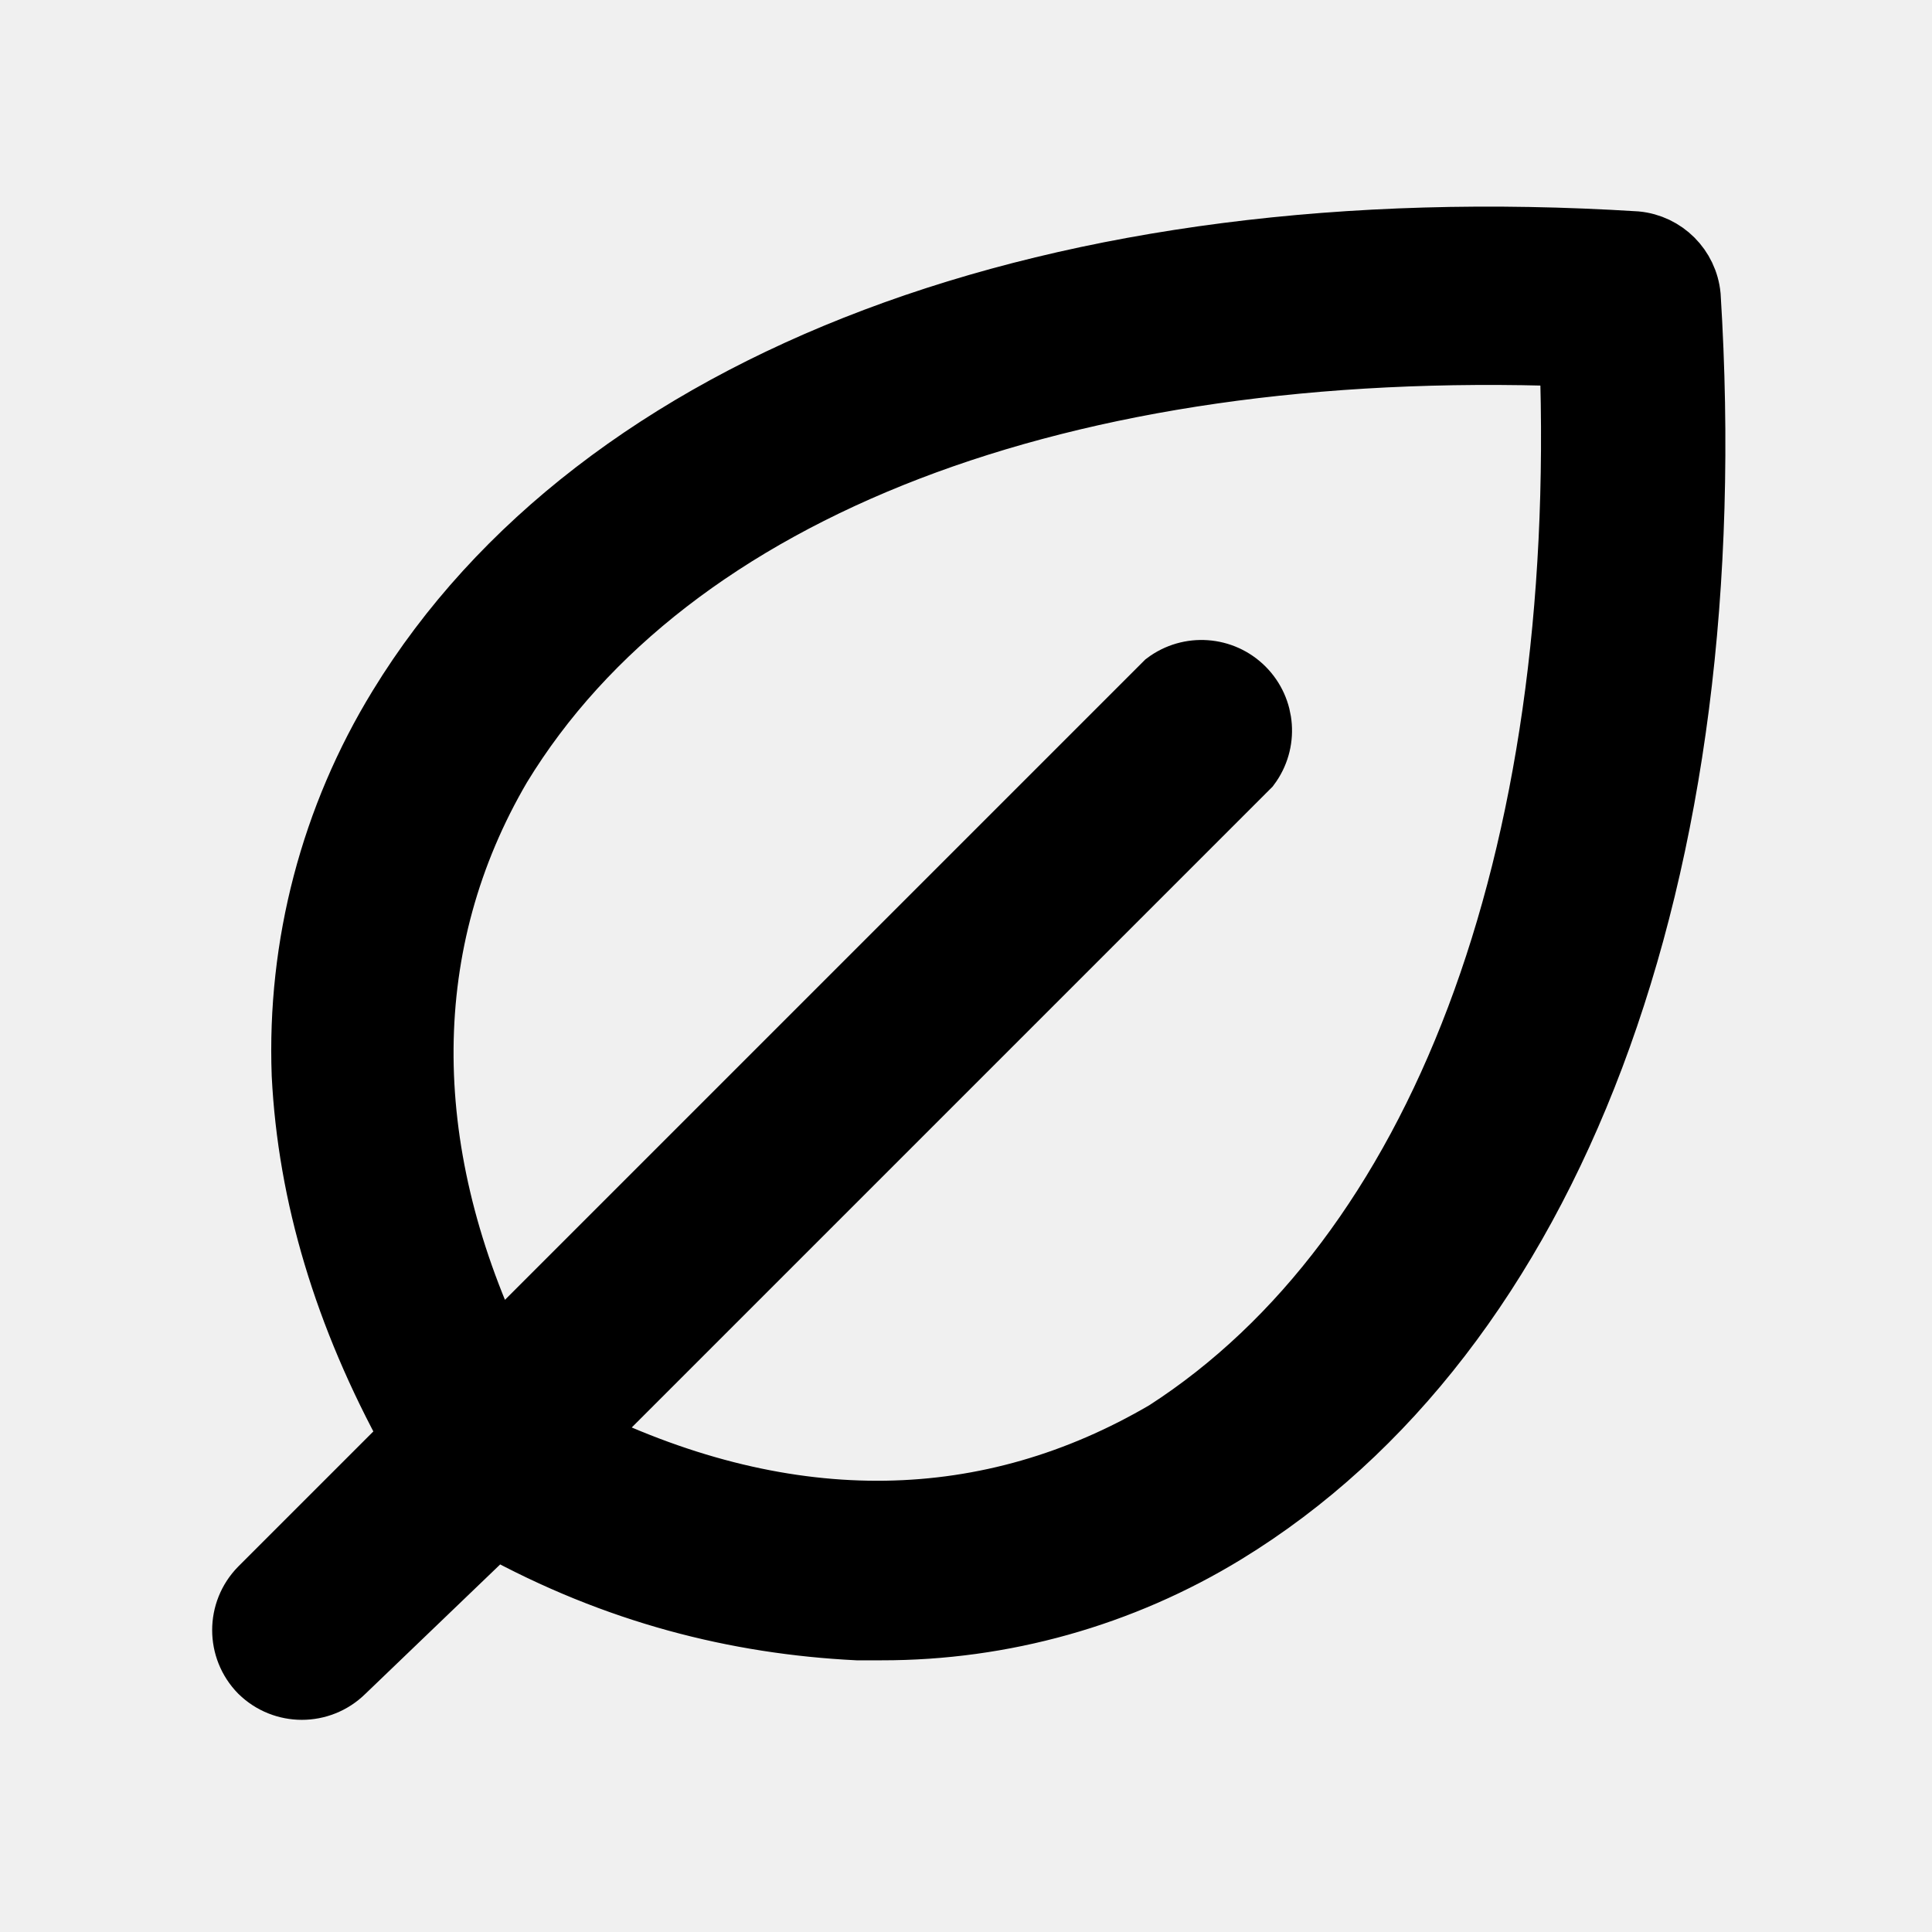
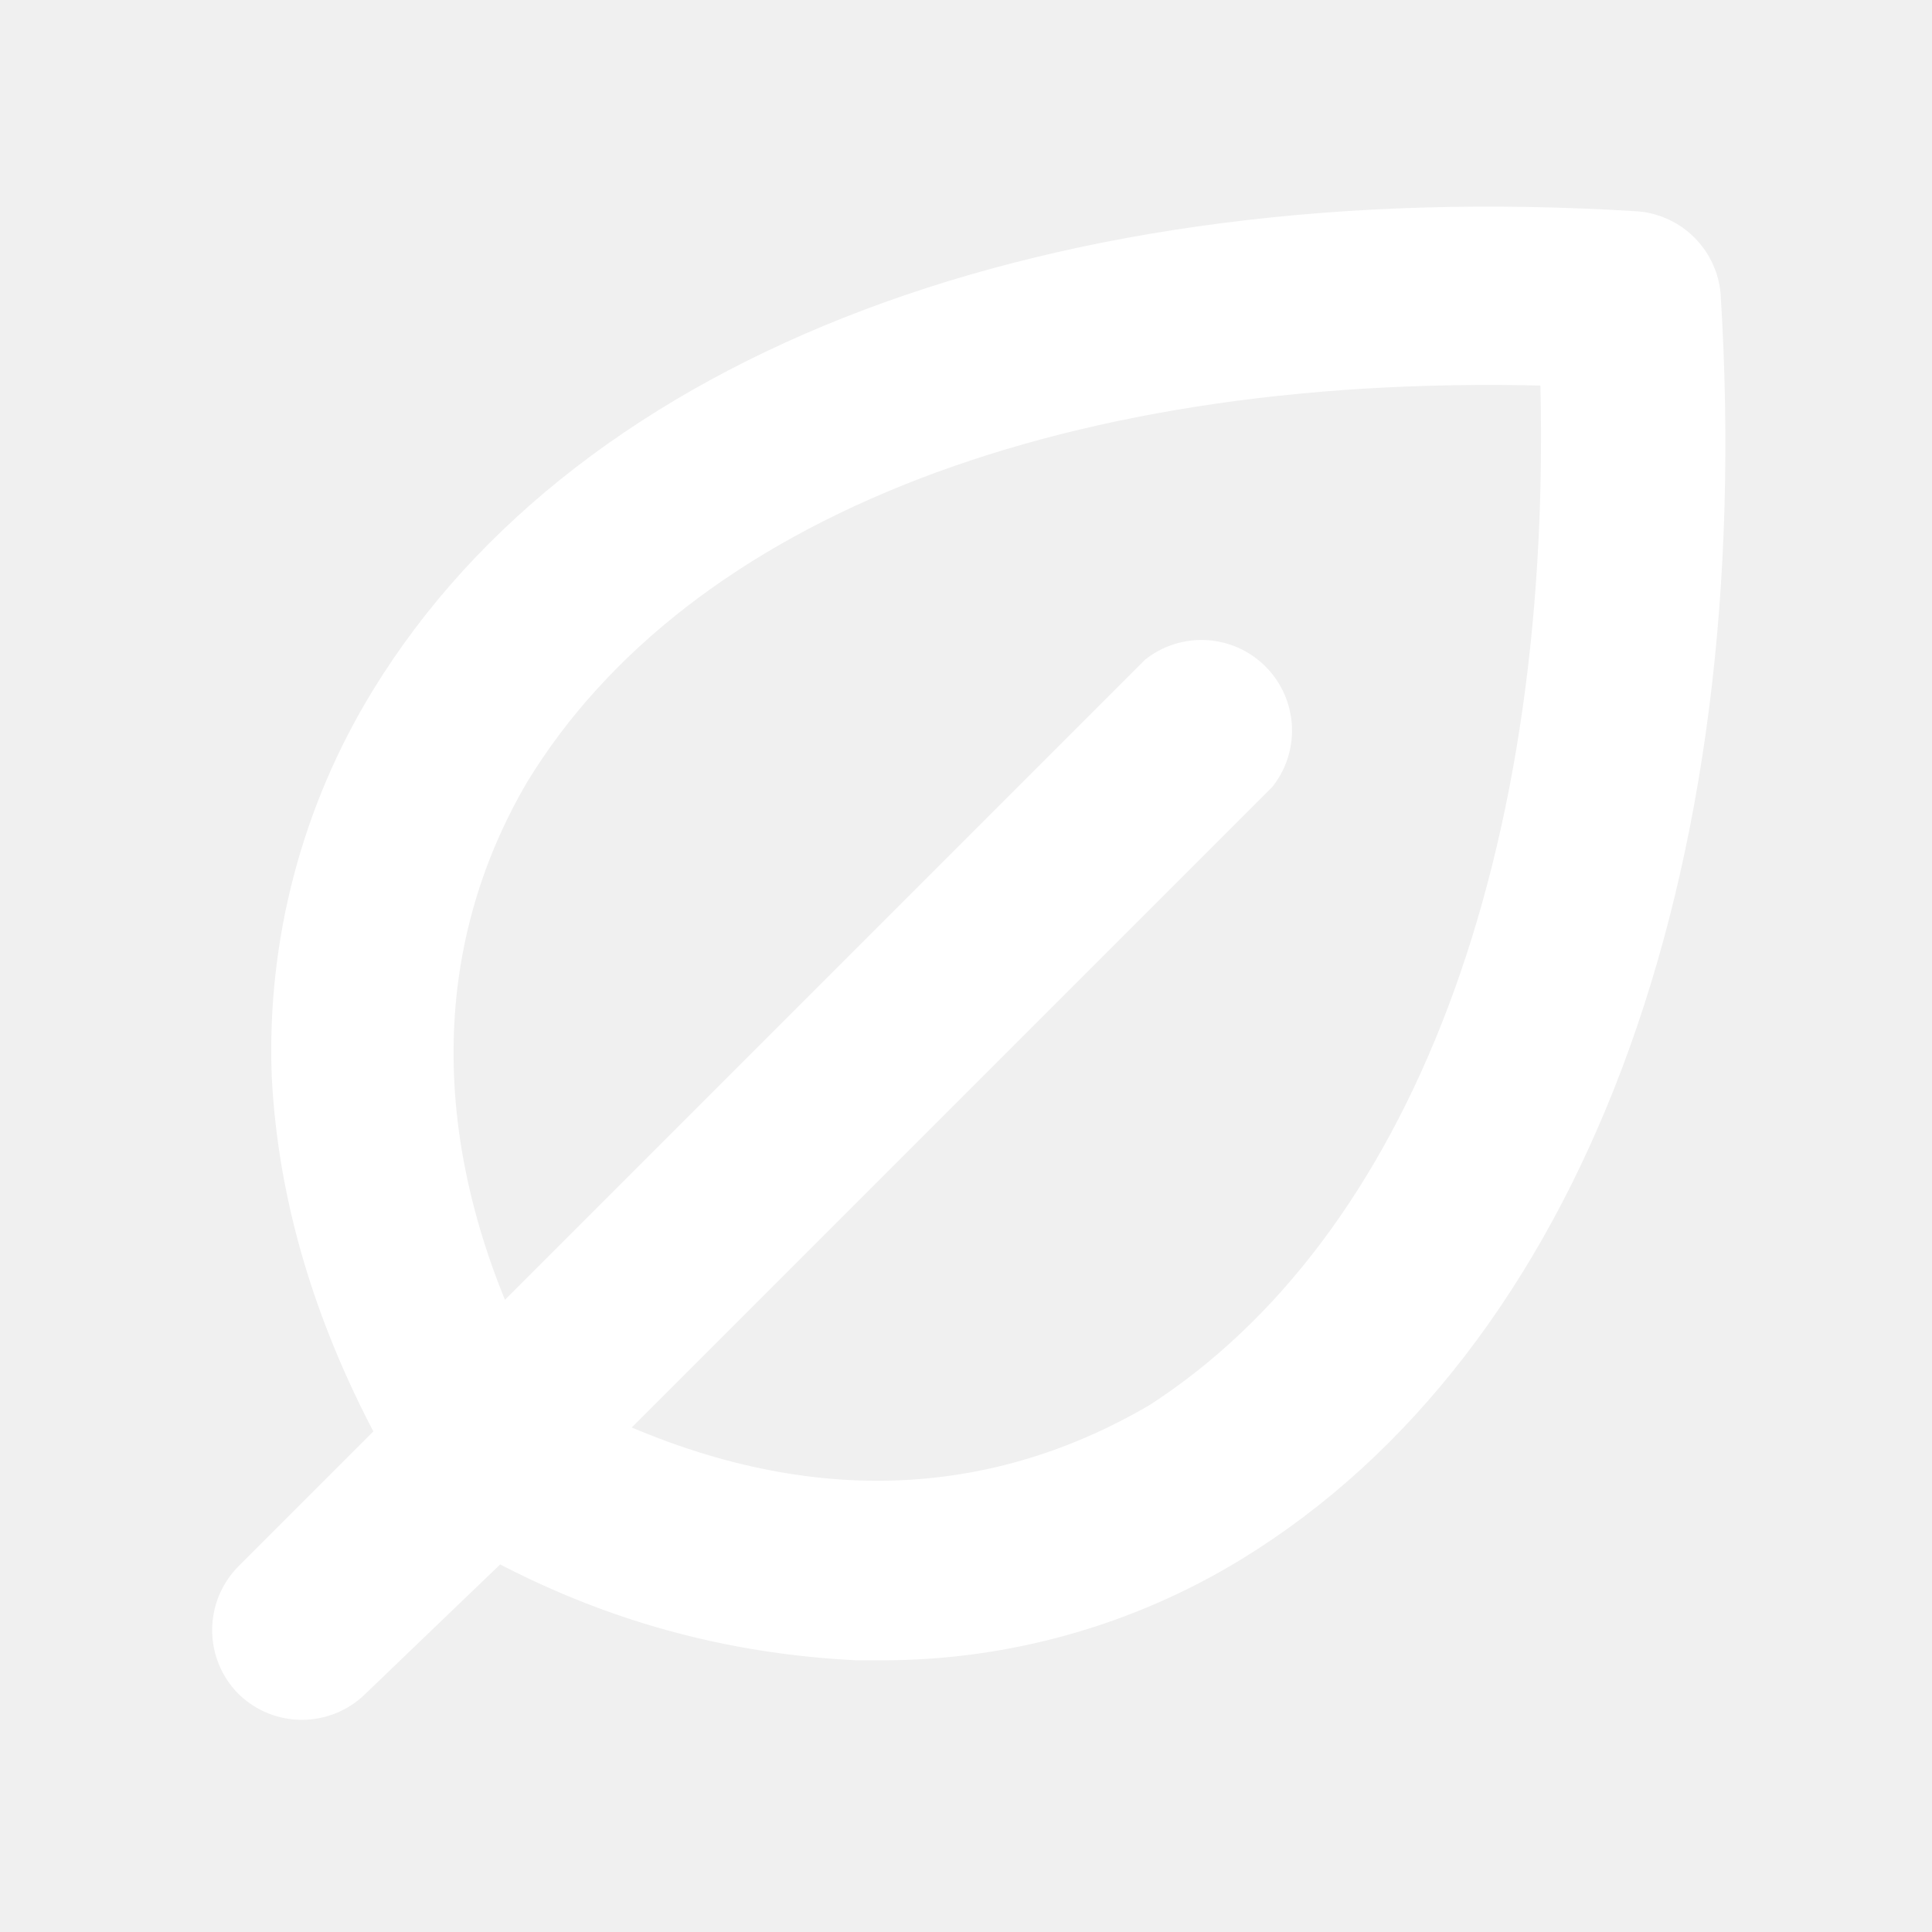
- <svg xmlns="http://www.w3.org/2000/svg" viewbox="0 0 32 32" width="32" height="32" stroke="currentColor" fill="currentColor">
+ <svg xmlns="http://www.w3.org/2000/svg" viewbox="0 0 32 32" width="32" height="32" stroke="white" fill="white">
  <path d="M28 4.9a1 1 0 0 0-0.9-0.9C17.5 3.4 9.9 6.3 6.6 11.7a10.9 10.9 0 0 0-1.6 6.1c0.1 2 0.7 4 1.8 6l-2.5 2.5a1 1 0 0 0 0 1.4 1 1 0 0 0 1.4 0L8.2 25.3c2 1.1 4 1.6 6 1.7h0.4a10.9 10.9 0 0 0 5.7-1.6c5.4-3.3 8.3-10.9 7.7-20.5Zm-8.7 18.8c-2.9 1.7-6.2 1.8-9.7 0.1l11.1-11.1a1 1 0 0 0-1.4-1.4l-11.1 11.1c-1.6-3.4-1.6-6.8 0.1-9.7 2.8-4.6 9.3-7.1 17.7-6.8 0.3 8.4-2.2 14.9-6.7 17.8Z" />
</svg>
